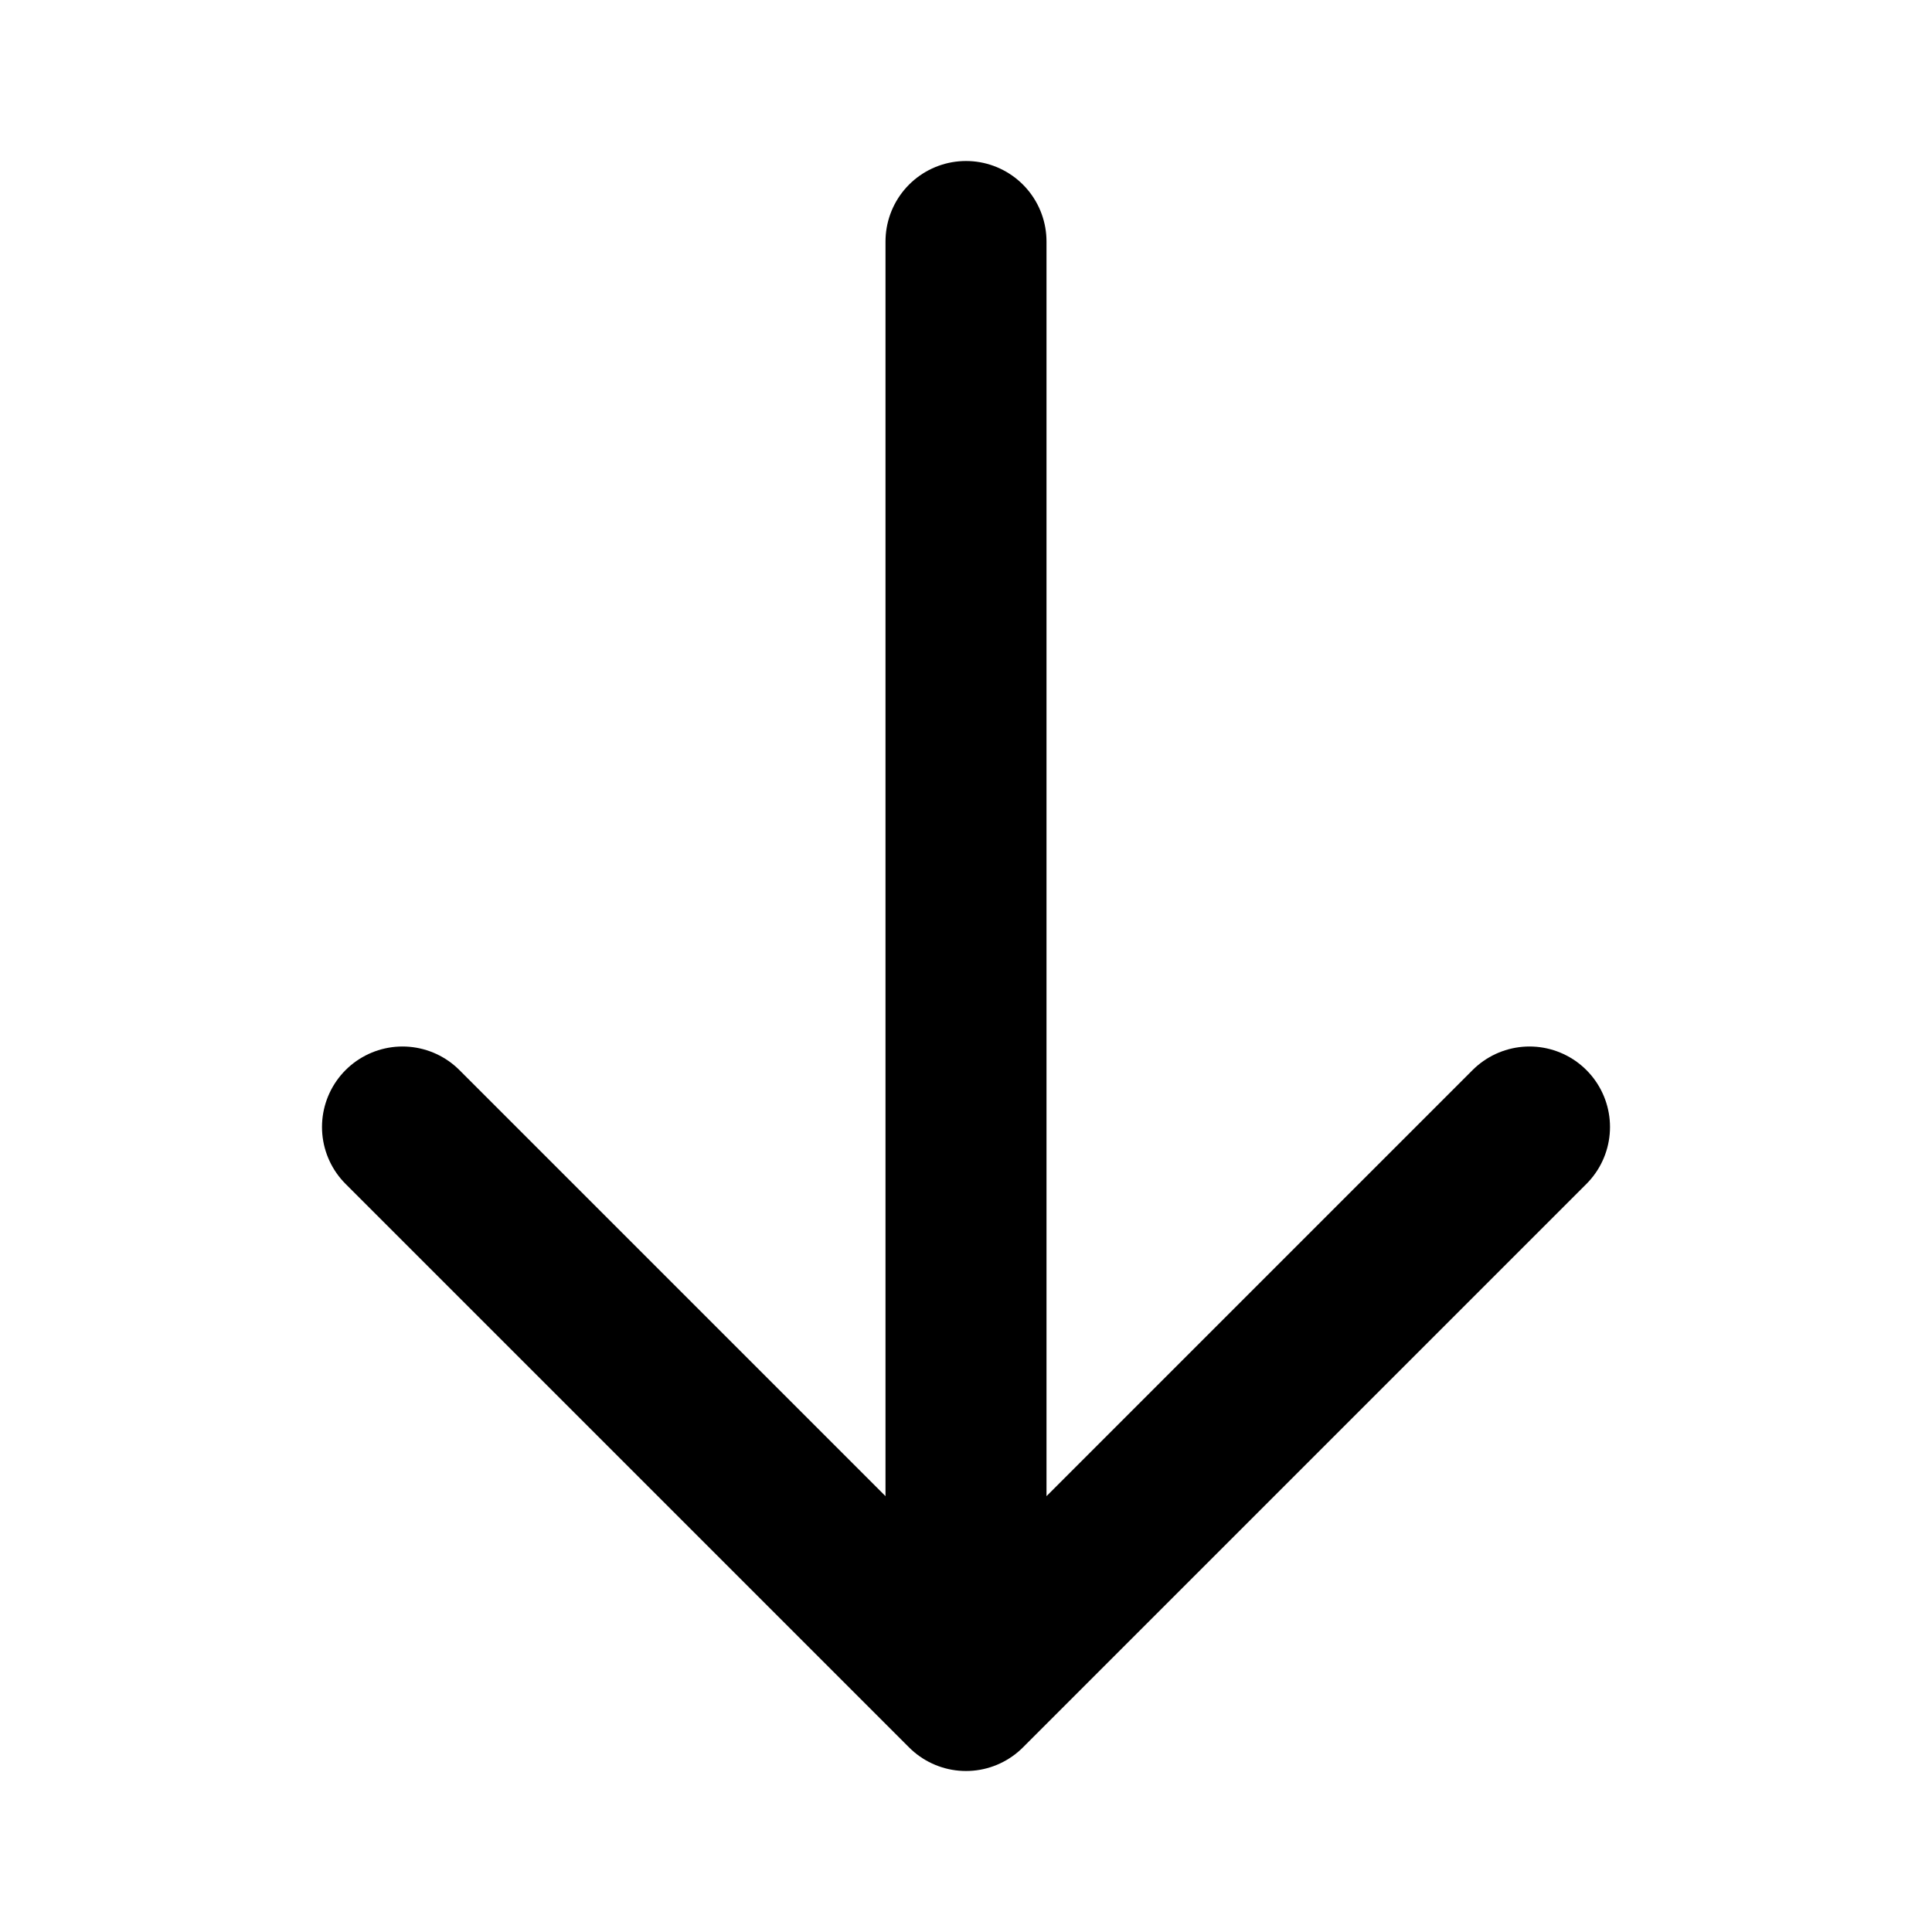
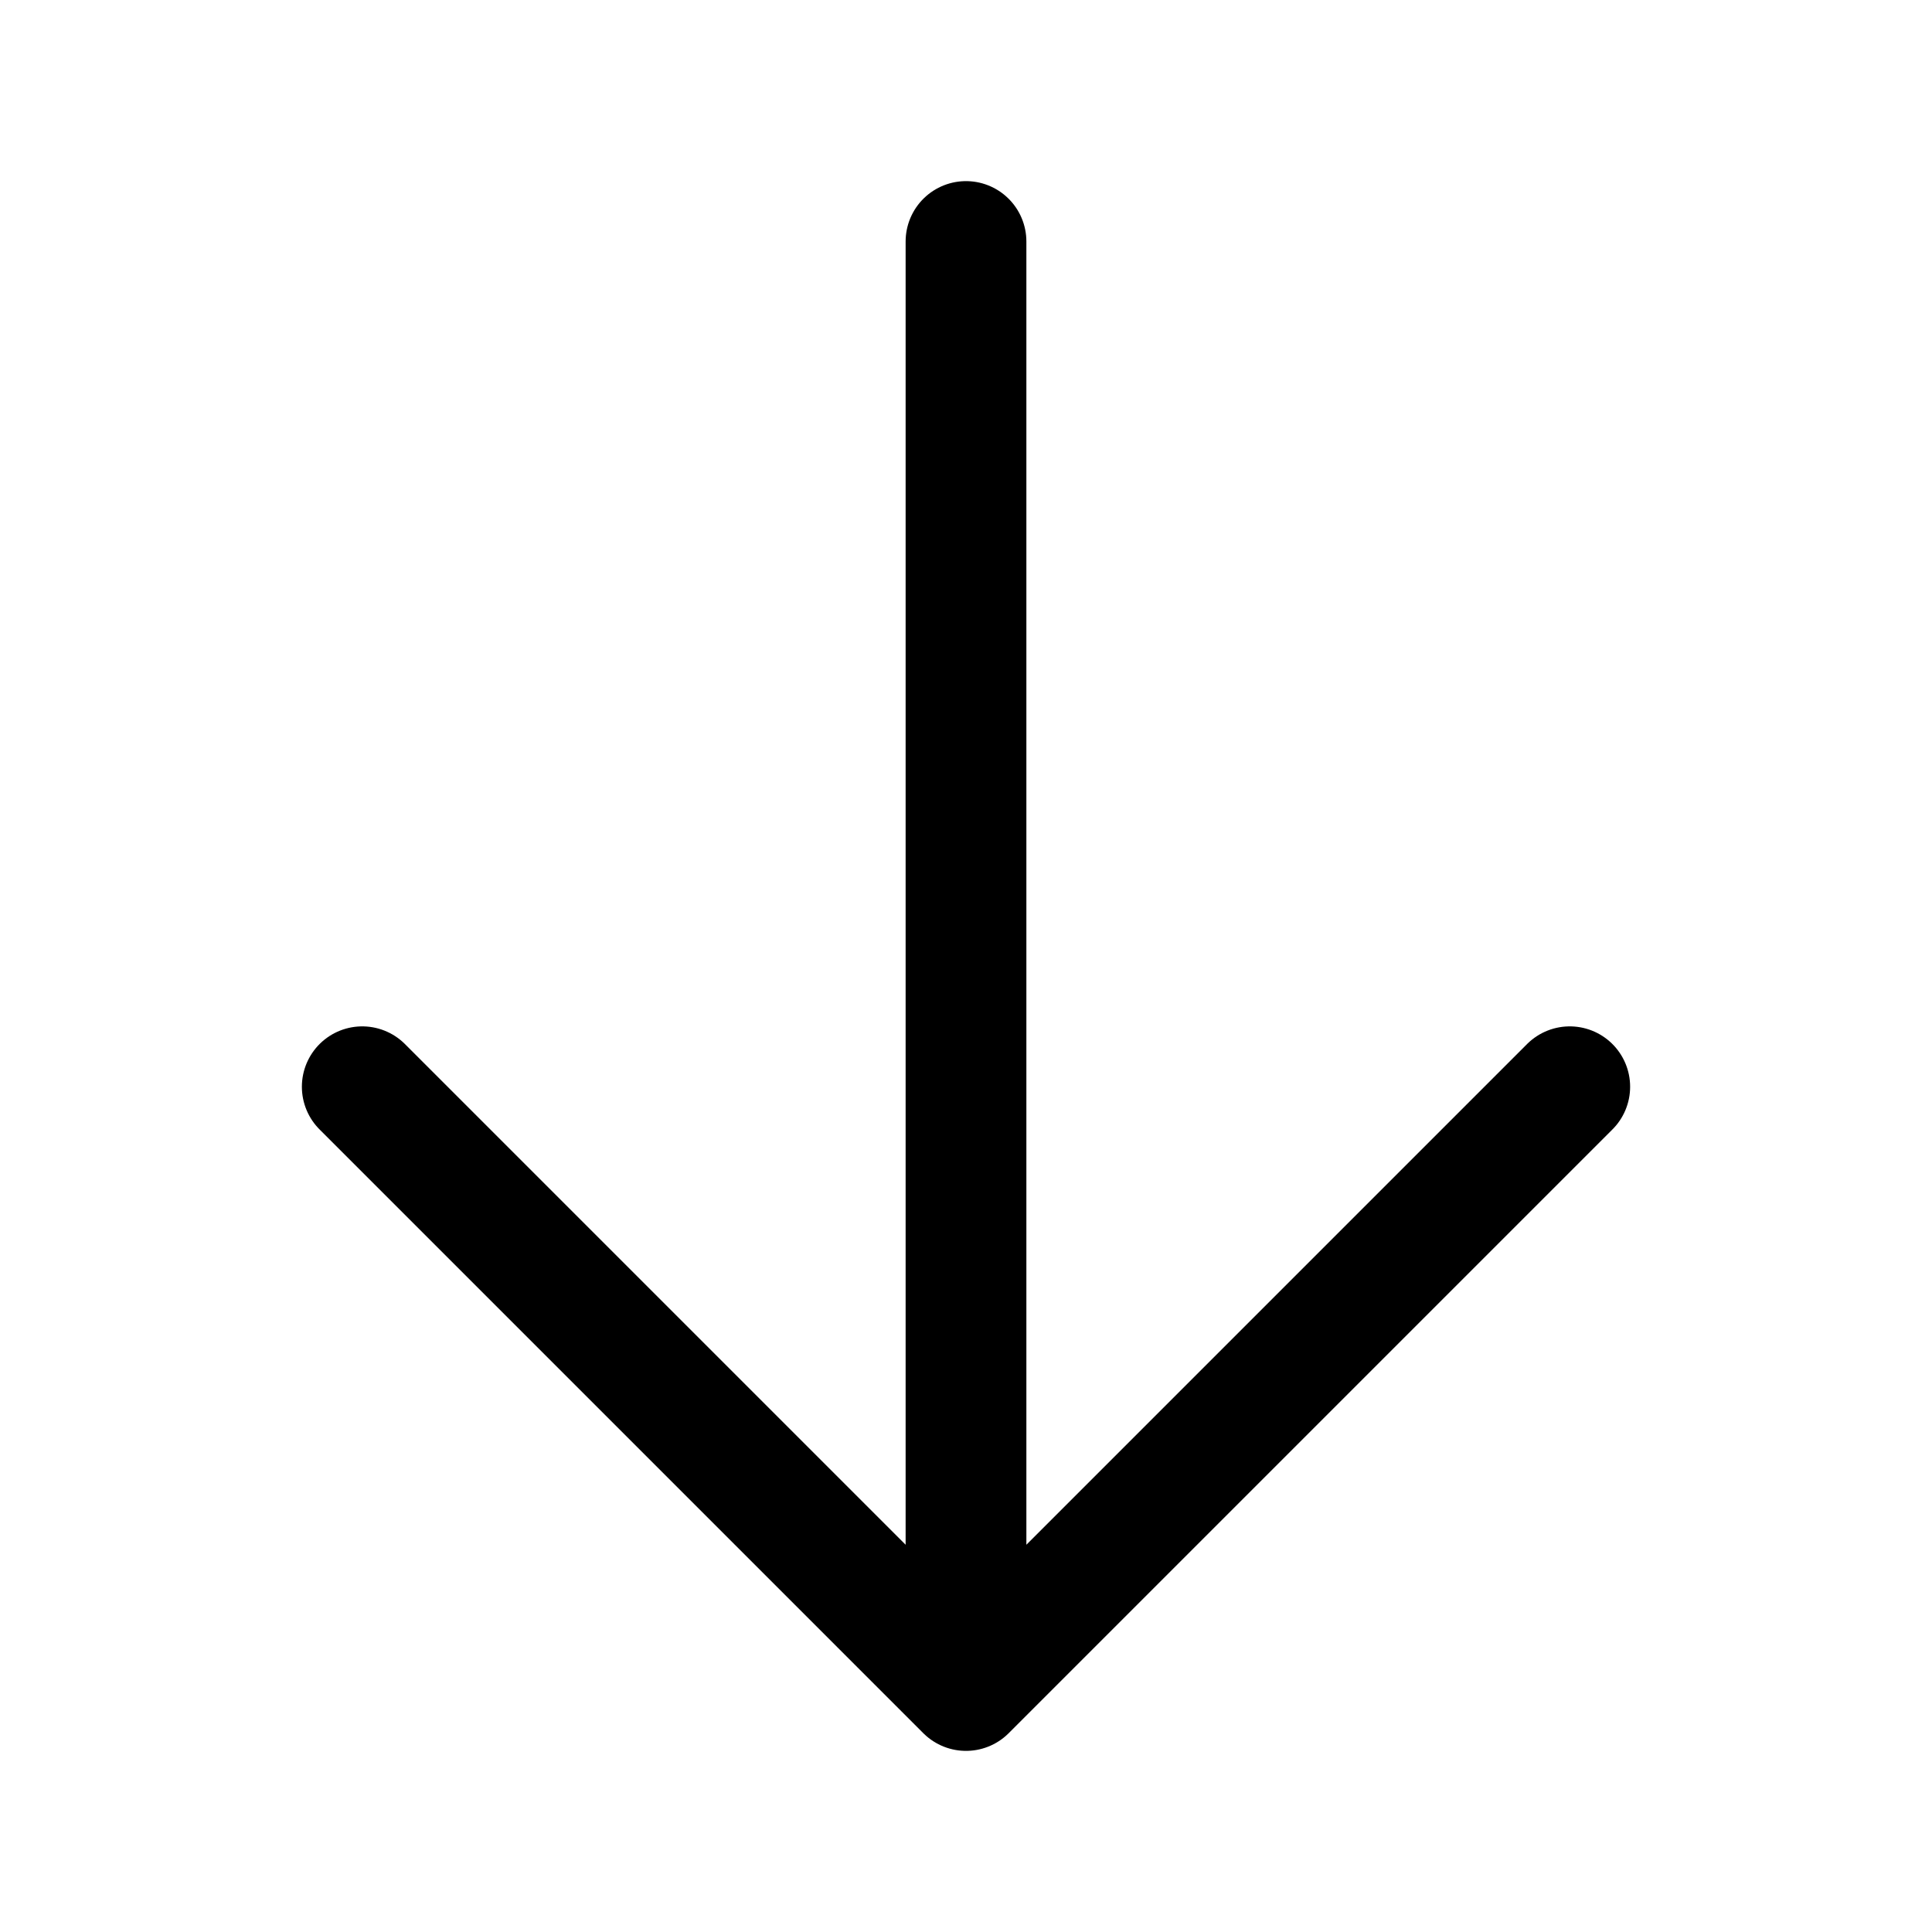
- <svg xmlns="http://www.w3.org/2000/svg" fill="none" viewBox="0 0 24 24" stroke="currentColor">
-   <path stroke-linecap="round" stroke-linejoin="round" stroke-width="2" d="M19 14l-7 7m0 0l-7-7m7 7V3" />
+ <svg xmlns="http://www.w3.org/2000/svg" fill="none" viewBox="0 0 24 24" stroke-width="1.5" stroke="currentColor" class="w-6 h-6">
+   <path stroke-linecap="round" stroke-linejoin="round" d="M19.5 13.5L12 21m0 0l-7.5-7.5M12 21V3" />
</svg>
